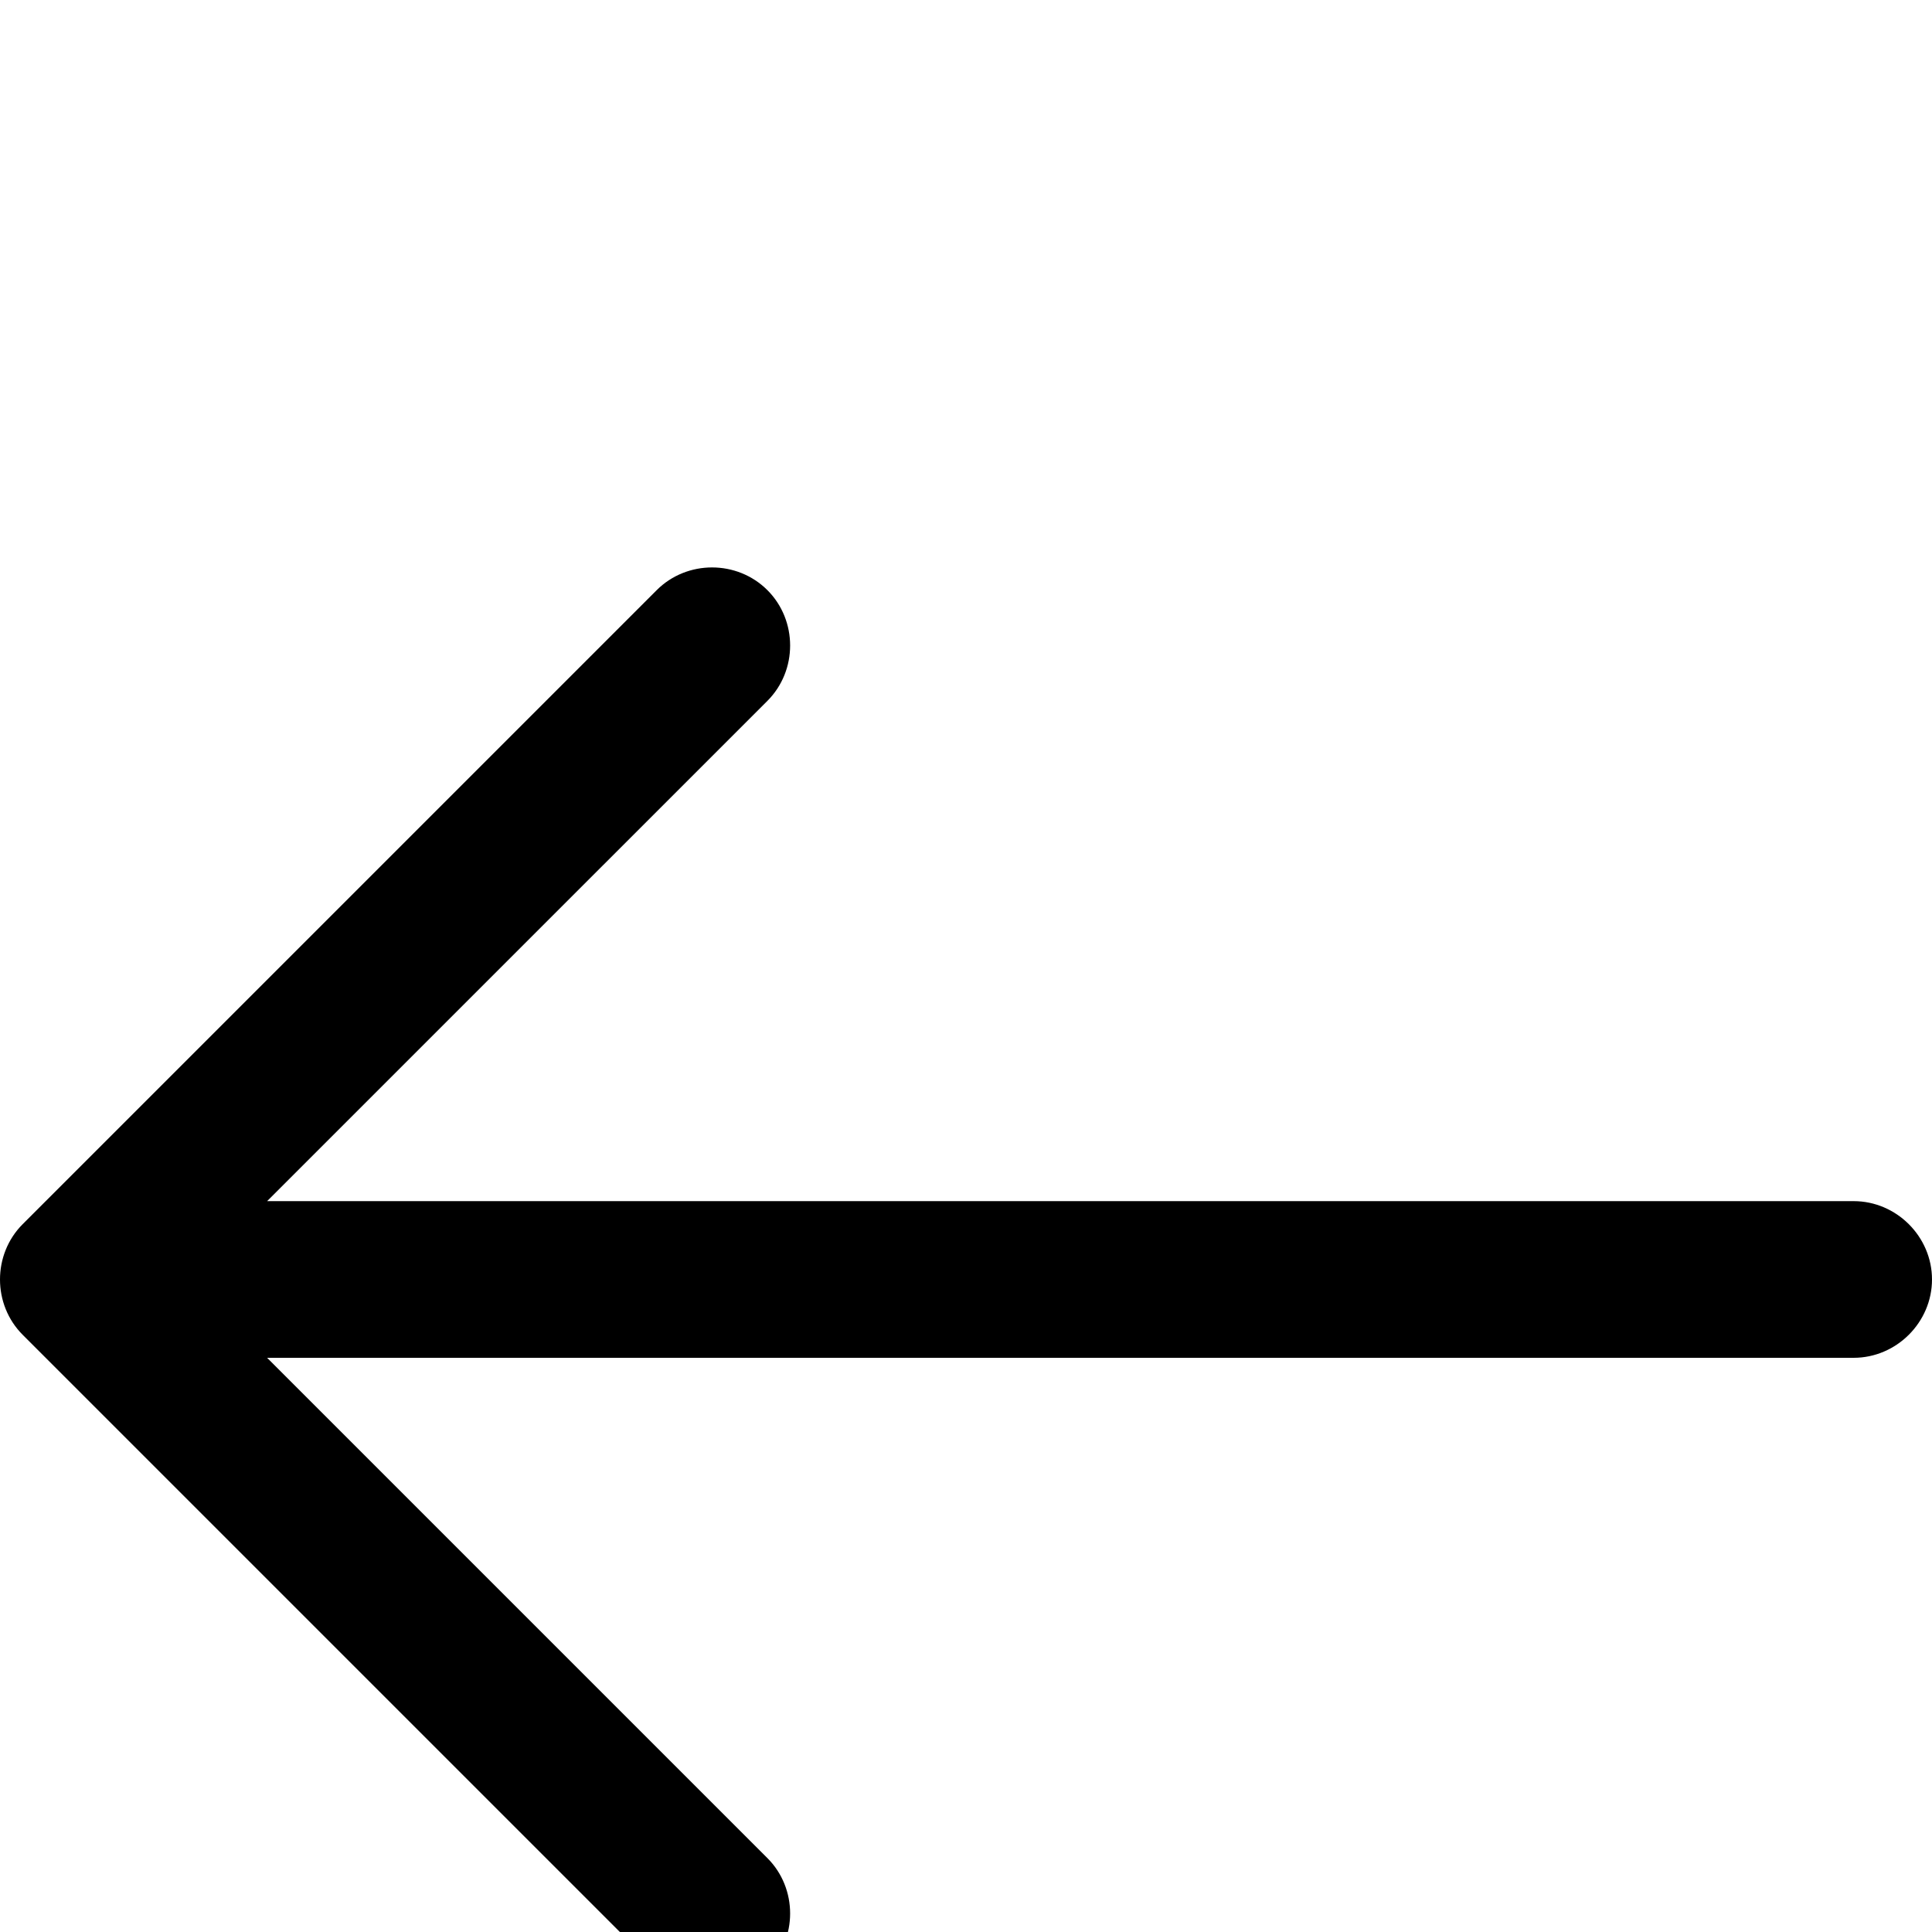
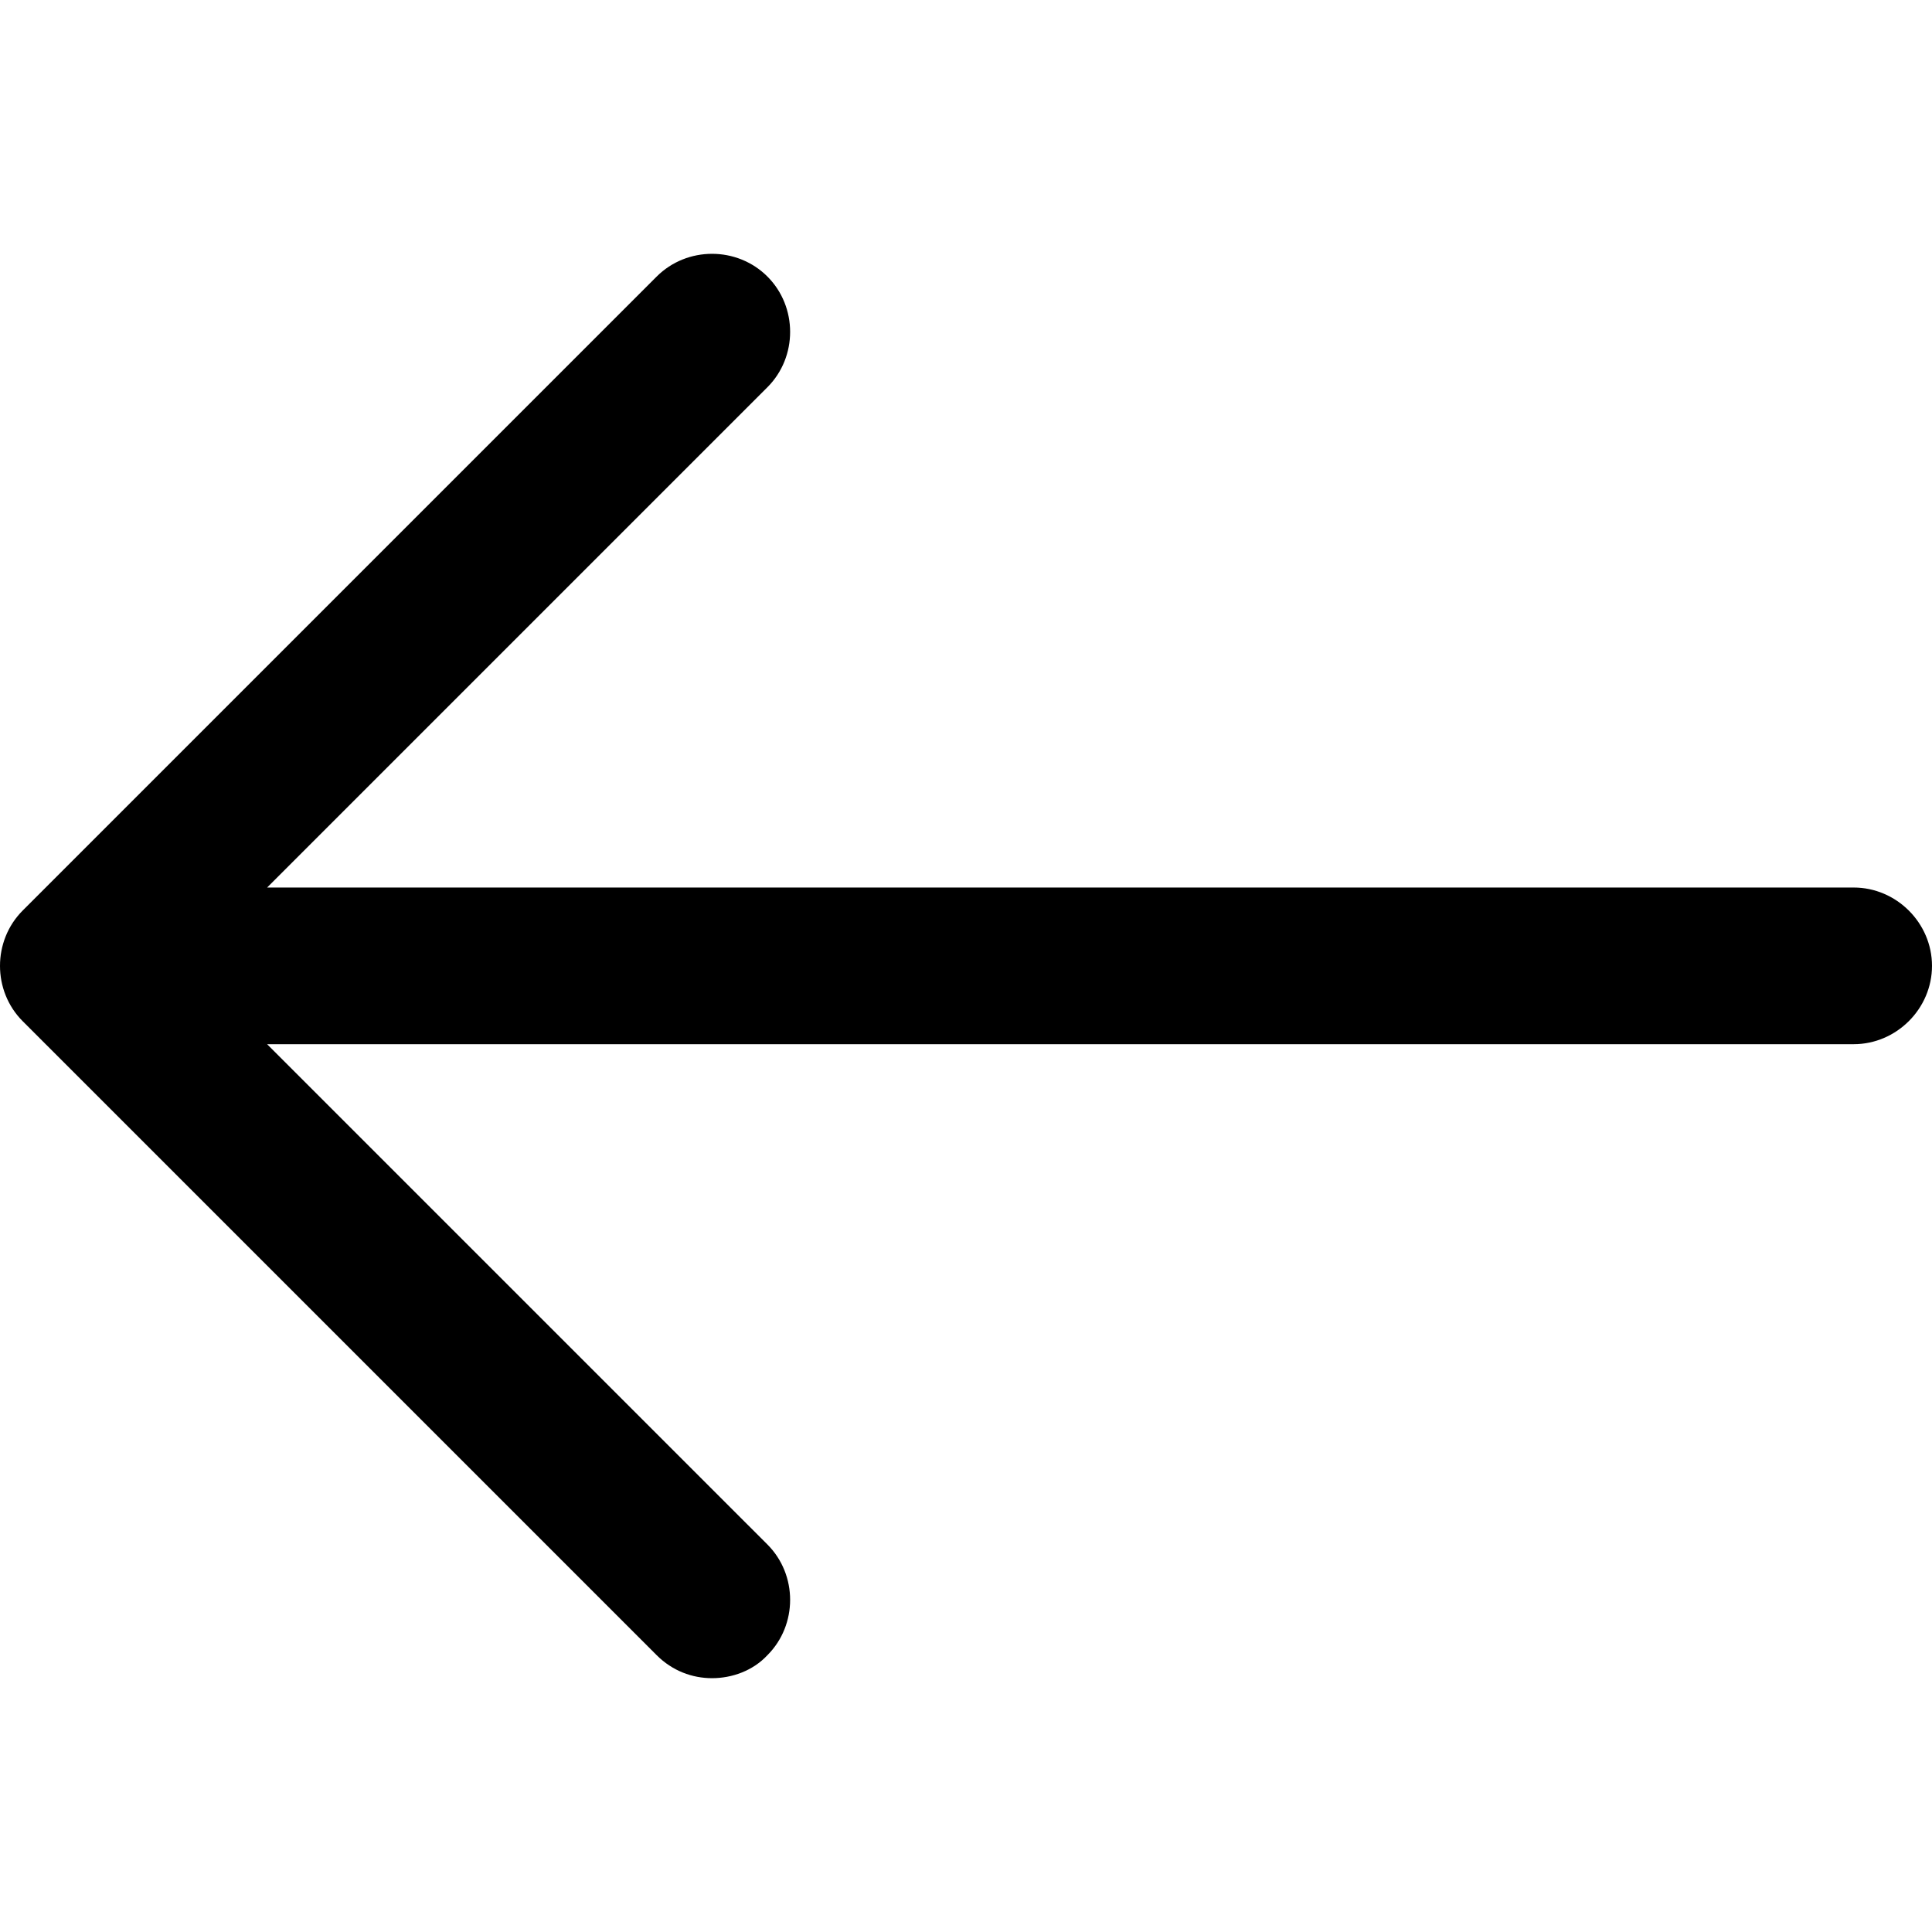
- <svg xmlns="http://www.w3.org/2000/svg" viewBox="117.417 53.32 789.245 789.245">
+ <svg xmlns="http://www.w3.org/2000/svg" viewBox="117.417 181.435 789.245 789.245">
  <path transform="scale(1,-1) translate(0,-1024)" d="M408.297 157.009c-8.107 0-16.213 2.987-22.613 9.387l-258.987 258.987c-12.373 12.373-12.373 32.853 0 45.227l258.987 258.986c12.373 12.373 32.853 12.373 45.229 0 12.373-12.373 12.373-32.853 0-45.227l-236.375-236.372 236.375-236.373c12.373-12.373 12.373-32.853 0-45.227-5.975-6.4-14.509-9.387-22.615-9.387zM874.662 416h-718.079c-17.493 0-32 14.507-32 32s14.507 32 32 32h718.079c17.493 0 32-14.507 32-32s-14.507-32-32-32z" />
</svg>
